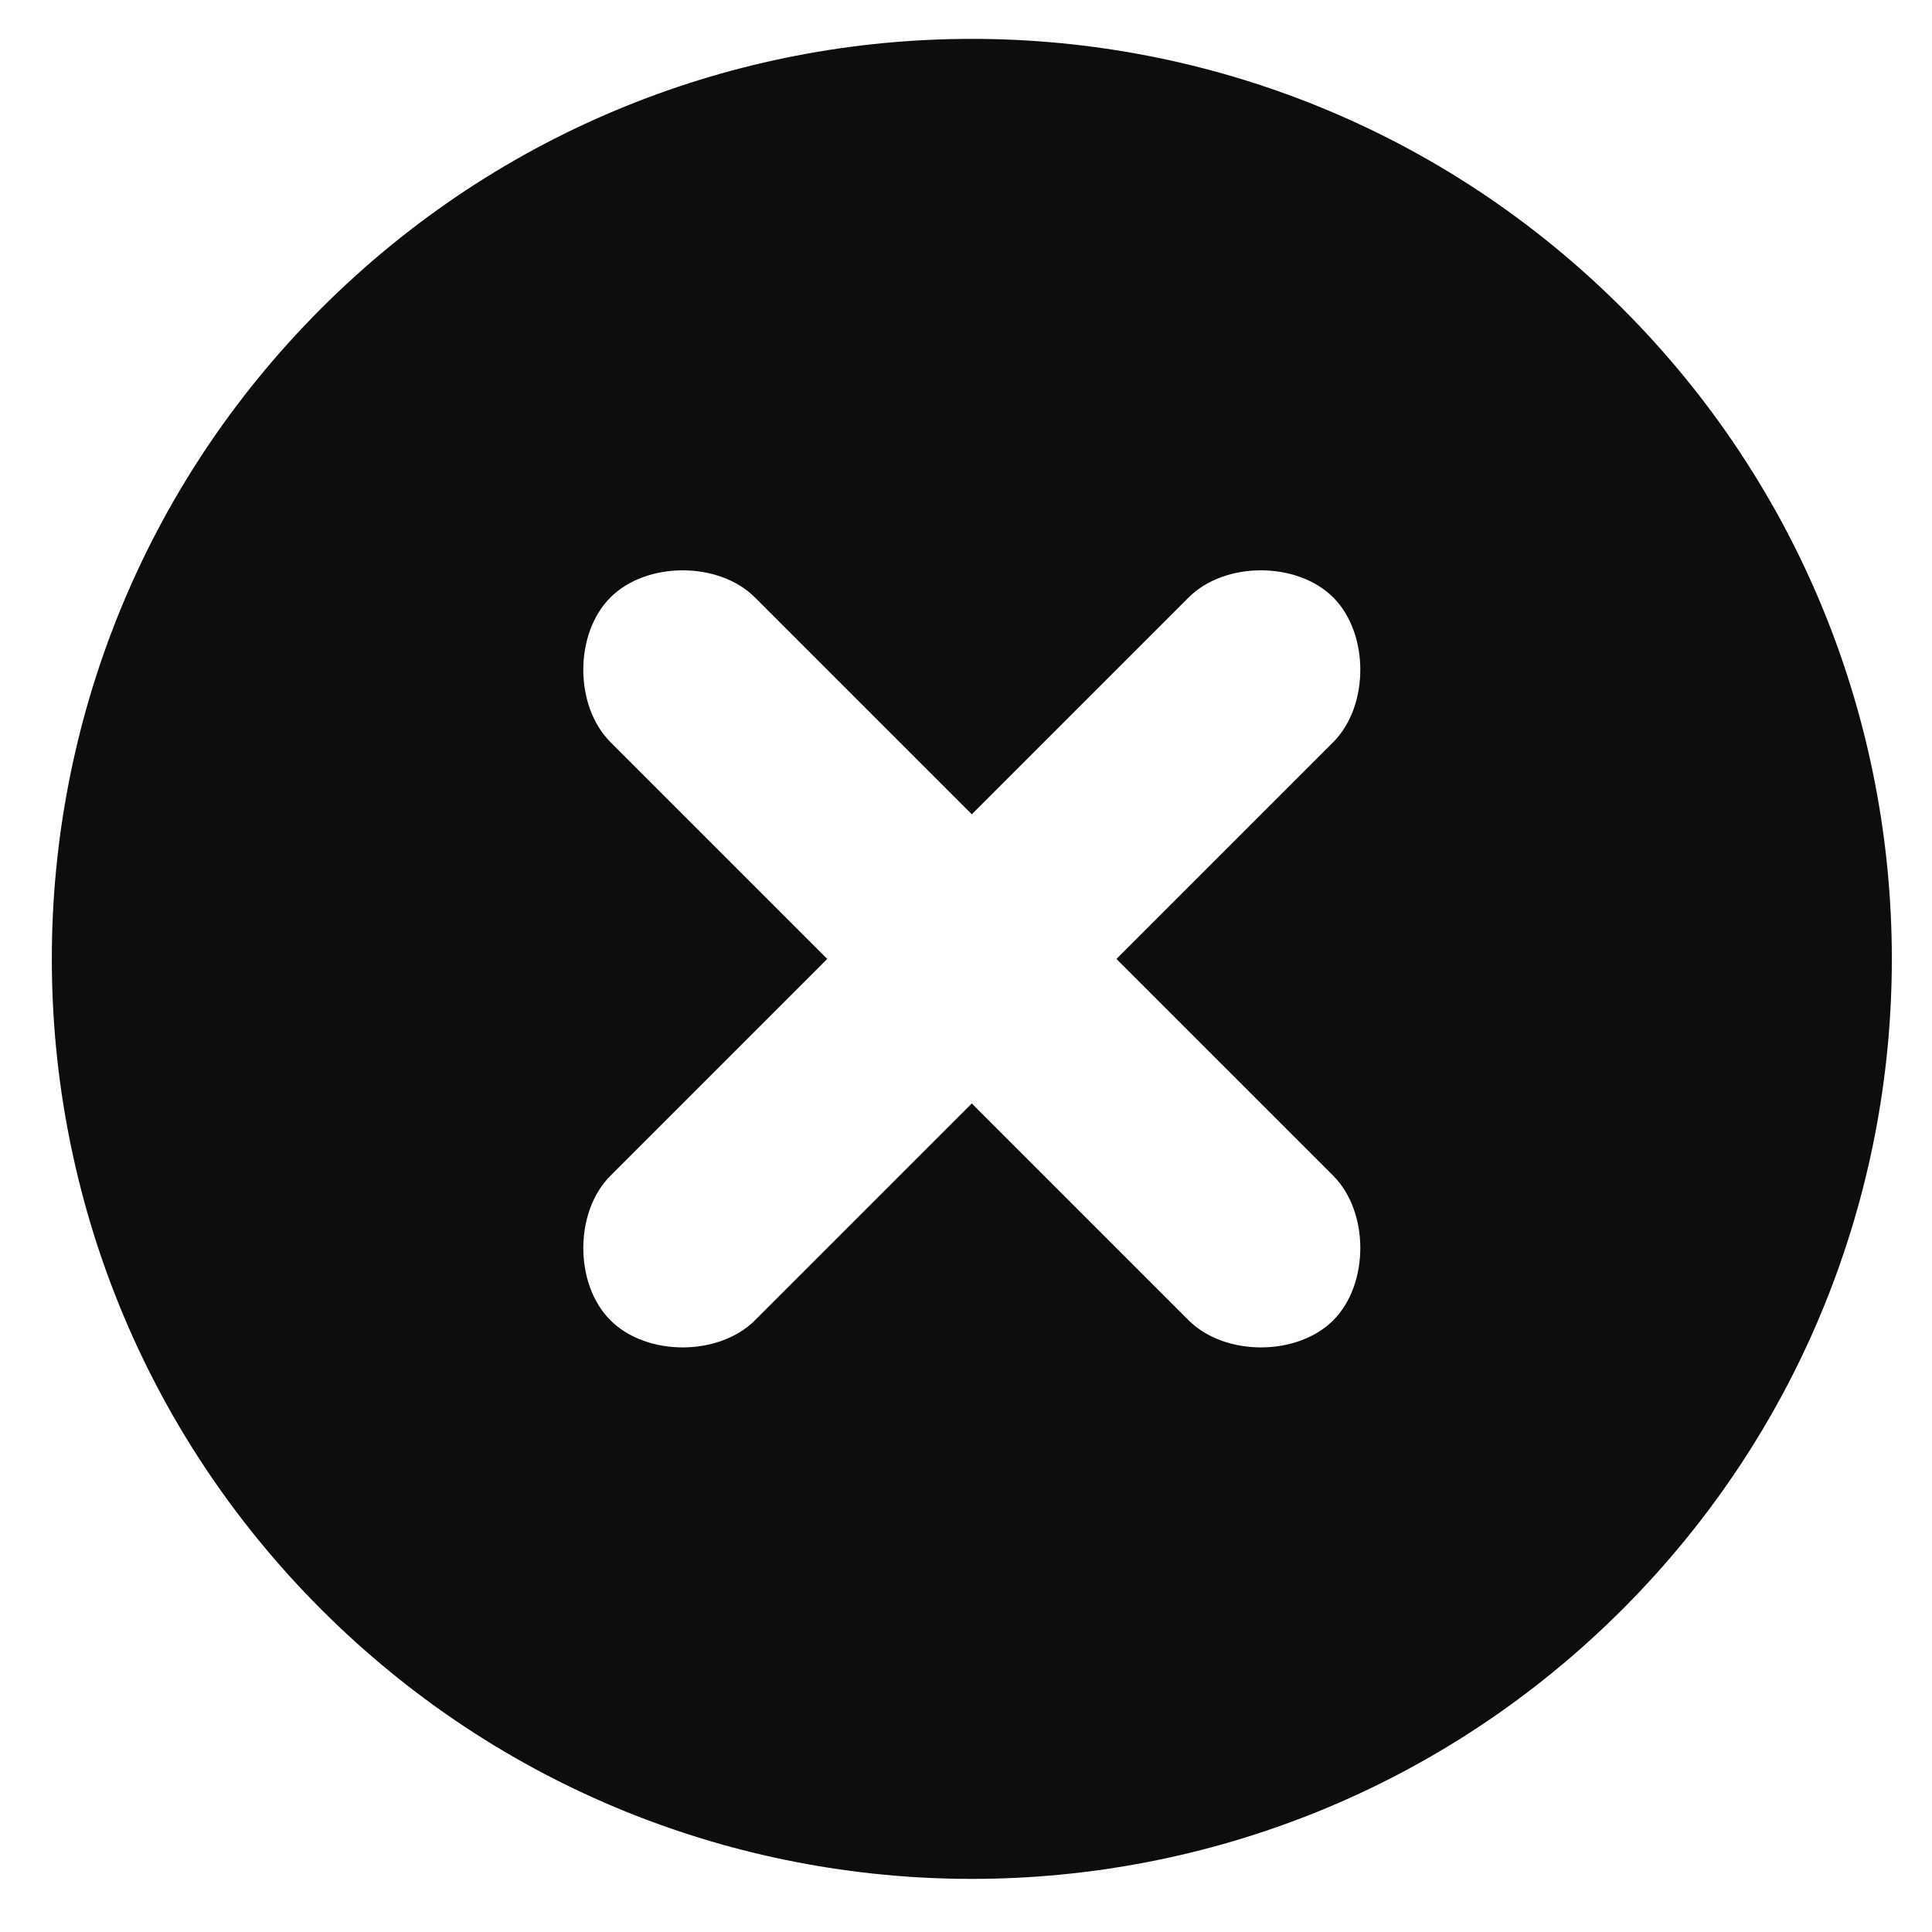
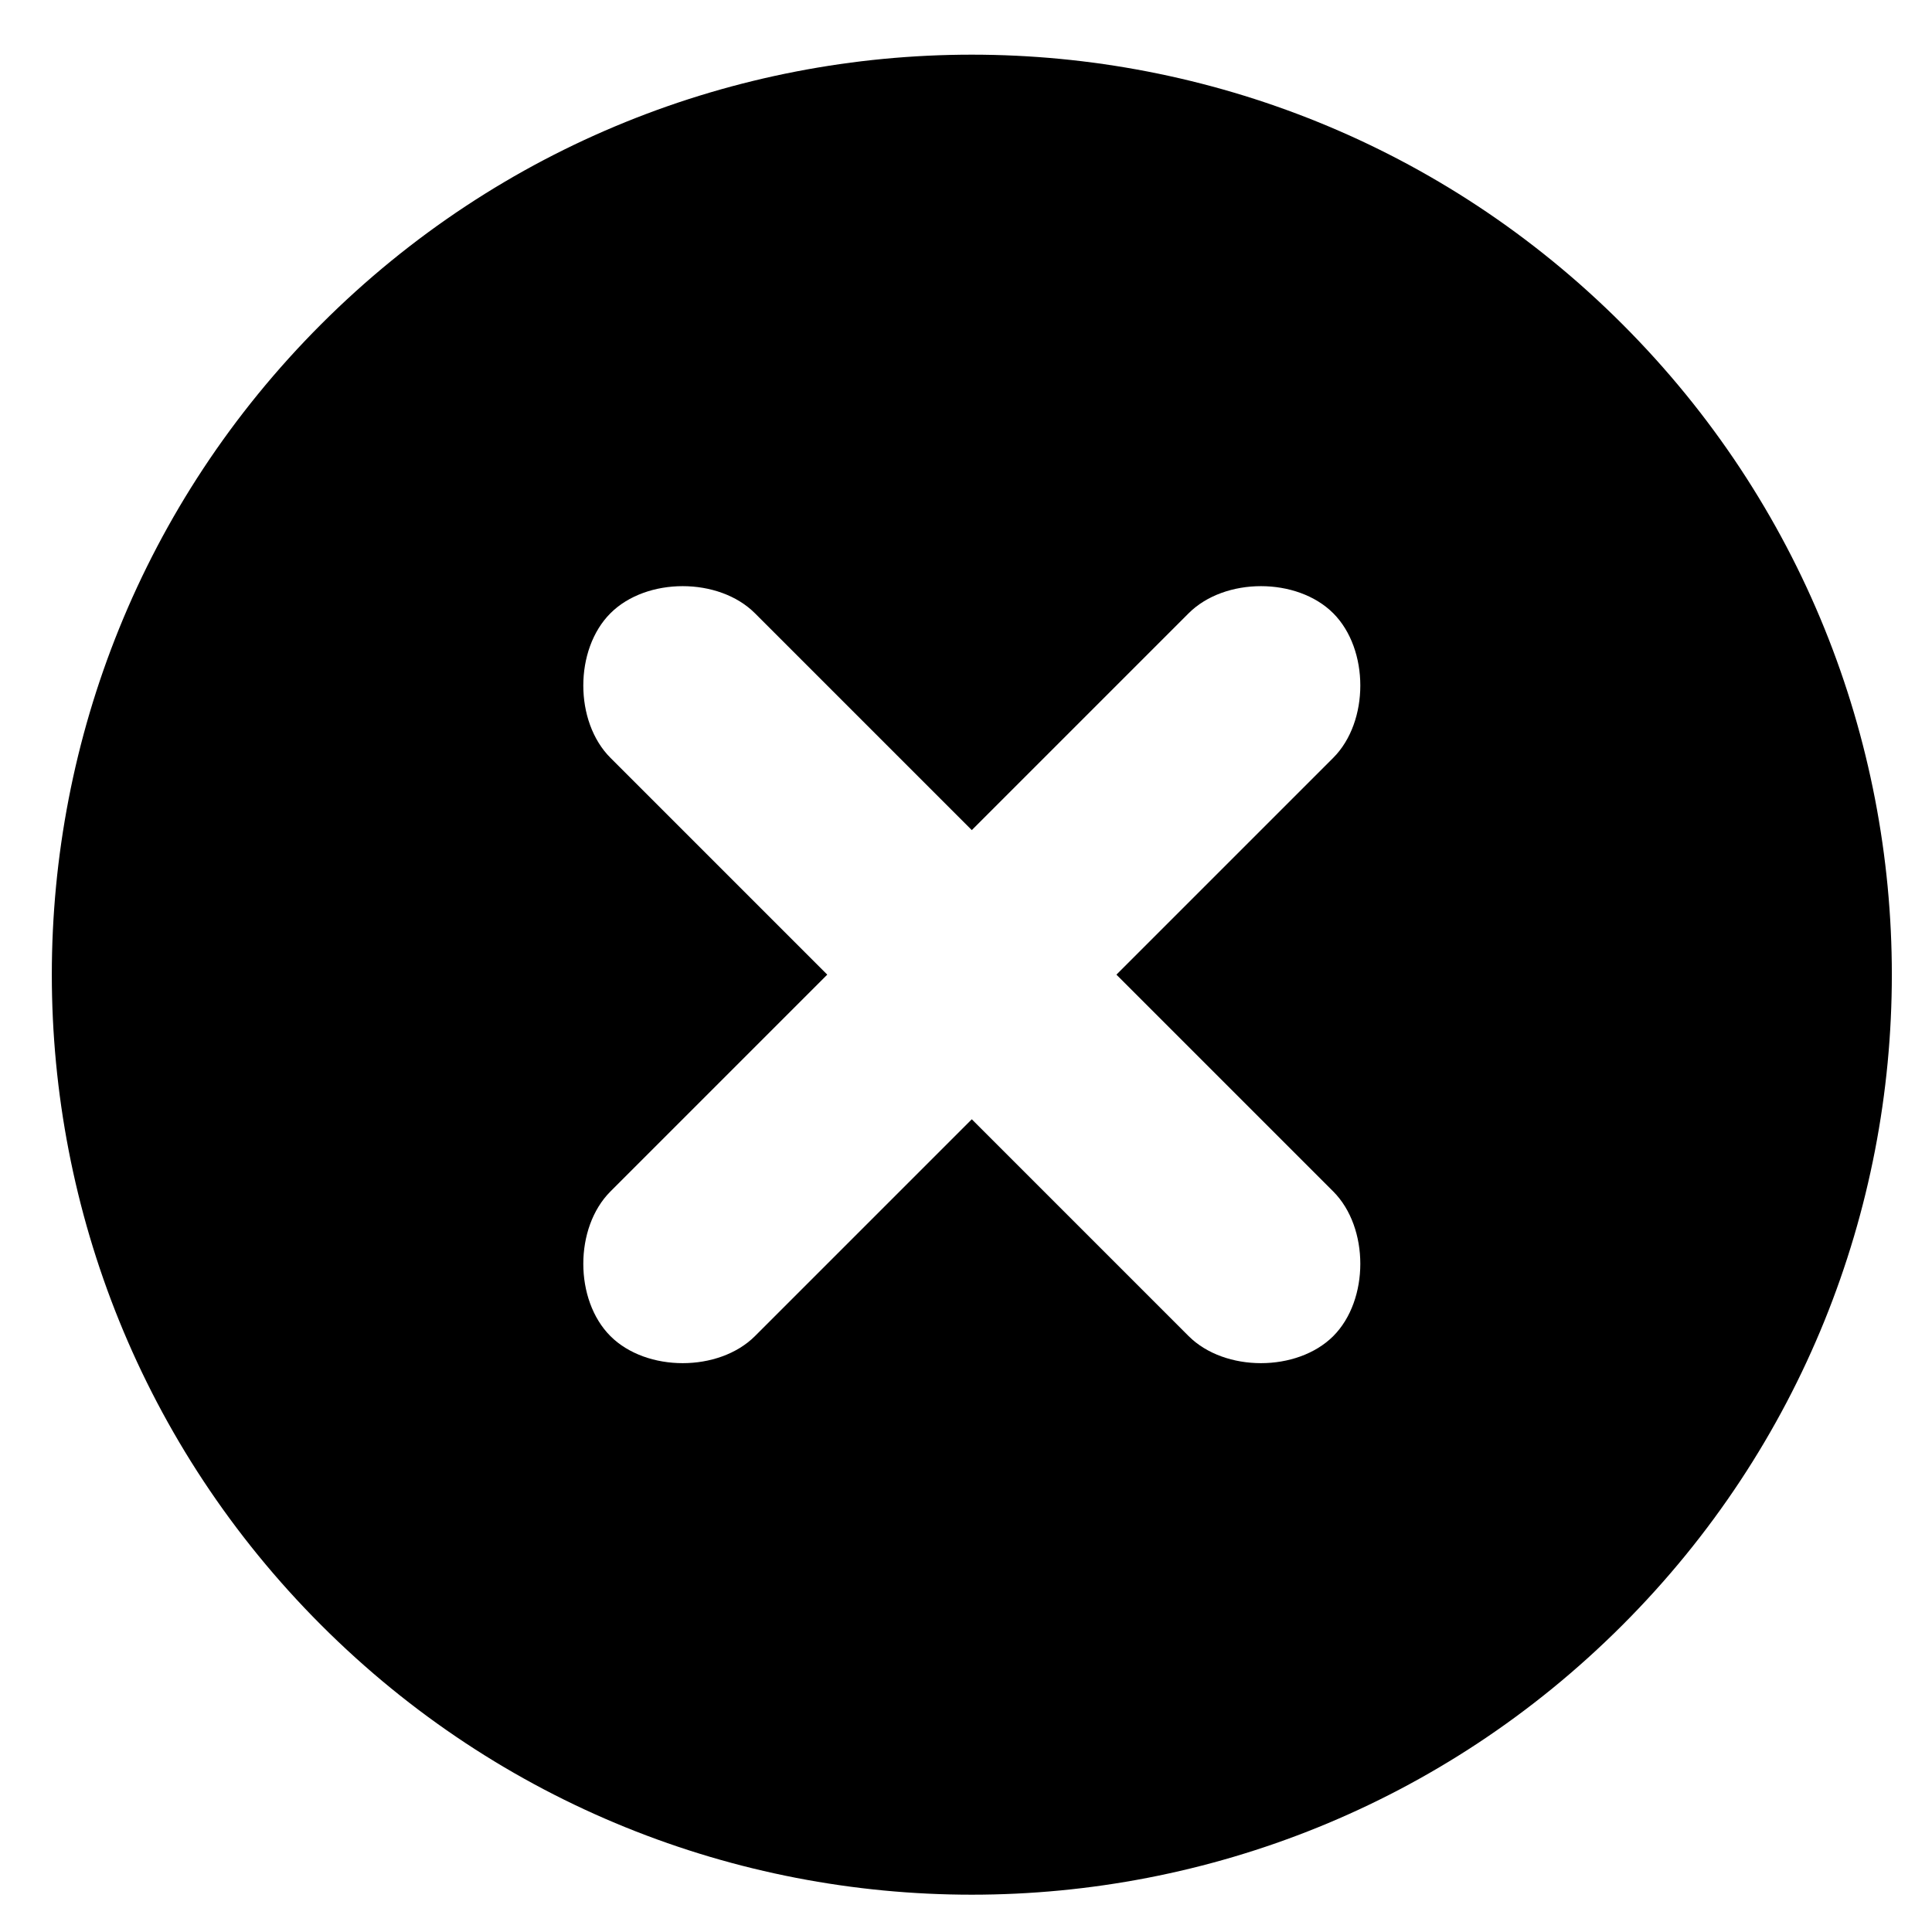
<svg xmlns="http://www.w3.org/2000/svg" width="21" height="21" viewBox="0 0 21 21" fill="none">
-   <path fill-rule="evenodd" clip-rule="evenodd" d="M17.634 17.494C13.729 21.399 7.397 21.399 3.492 17.494C-0.413 13.588 -0.413 7.257 3.492 3.352C7.397 -0.554 13.729 -0.554 17.634 3.352C21.54 7.257 21.54 13.588 17.634 17.494ZM14.492 6.494C14.884 6.887 14.884 7.673 14.492 8.066L12.135 10.423L14.492 12.78C14.884 13.173 14.884 13.958 14.492 14.351C14.099 14.744 13.313 14.744 12.92 14.351L10.563 11.994L8.206 14.351C7.813 14.744 7.028 14.744 6.635 14.351C6.242 13.958 6.242 13.173 6.635 12.78L8.992 10.423L6.635 8.066C6.242 7.673 6.242 6.887 6.635 6.494C7.028 6.101 7.813 6.101 8.206 6.494L10.563 8.851L12.92 6.494C13.313 6.101 14.099 6.101 14.492 6.494Z" fill="black" fill-opacity="0.949" />
+   <path fill-rule="evenodd" clip-rule="evenodd" d="M17.634 17.665C13.729 21.571 7.397 21.571 3.492 17.665C-0.413 13.76 -0.413 7.428 3.492 3.523C7.397 -0.382 13.729 -0.382 17.634 3.523C21.54 7.428 21.54 13.76 17.634 17.665ZM14.492 6.666C14.884 7.059 14.884 7.844 14.492 8.237L12.135 10.594L14.492 12.951C14.884 13.344 14.884 14.13 14.492 14.523C14.099 14.915 13.313 14.915 12.92 14.523L10.563 12.166L8.206 14.523C7.813 14.915 7.028 14.915 6.635 14.523C6.242 14.13 6.242 13.344 6.635 12.951L8.992 10.594L6.635 8.237C6.242 7.844 6.242 7.059 6.635 6.666C7.028 6.273 7.813 6.273 8.206 6.666L10.563 9.023L12.92 6.666C13.313 6.273 14.099 6.273 14.492 6.666Z" fill="black" />
</svg>
